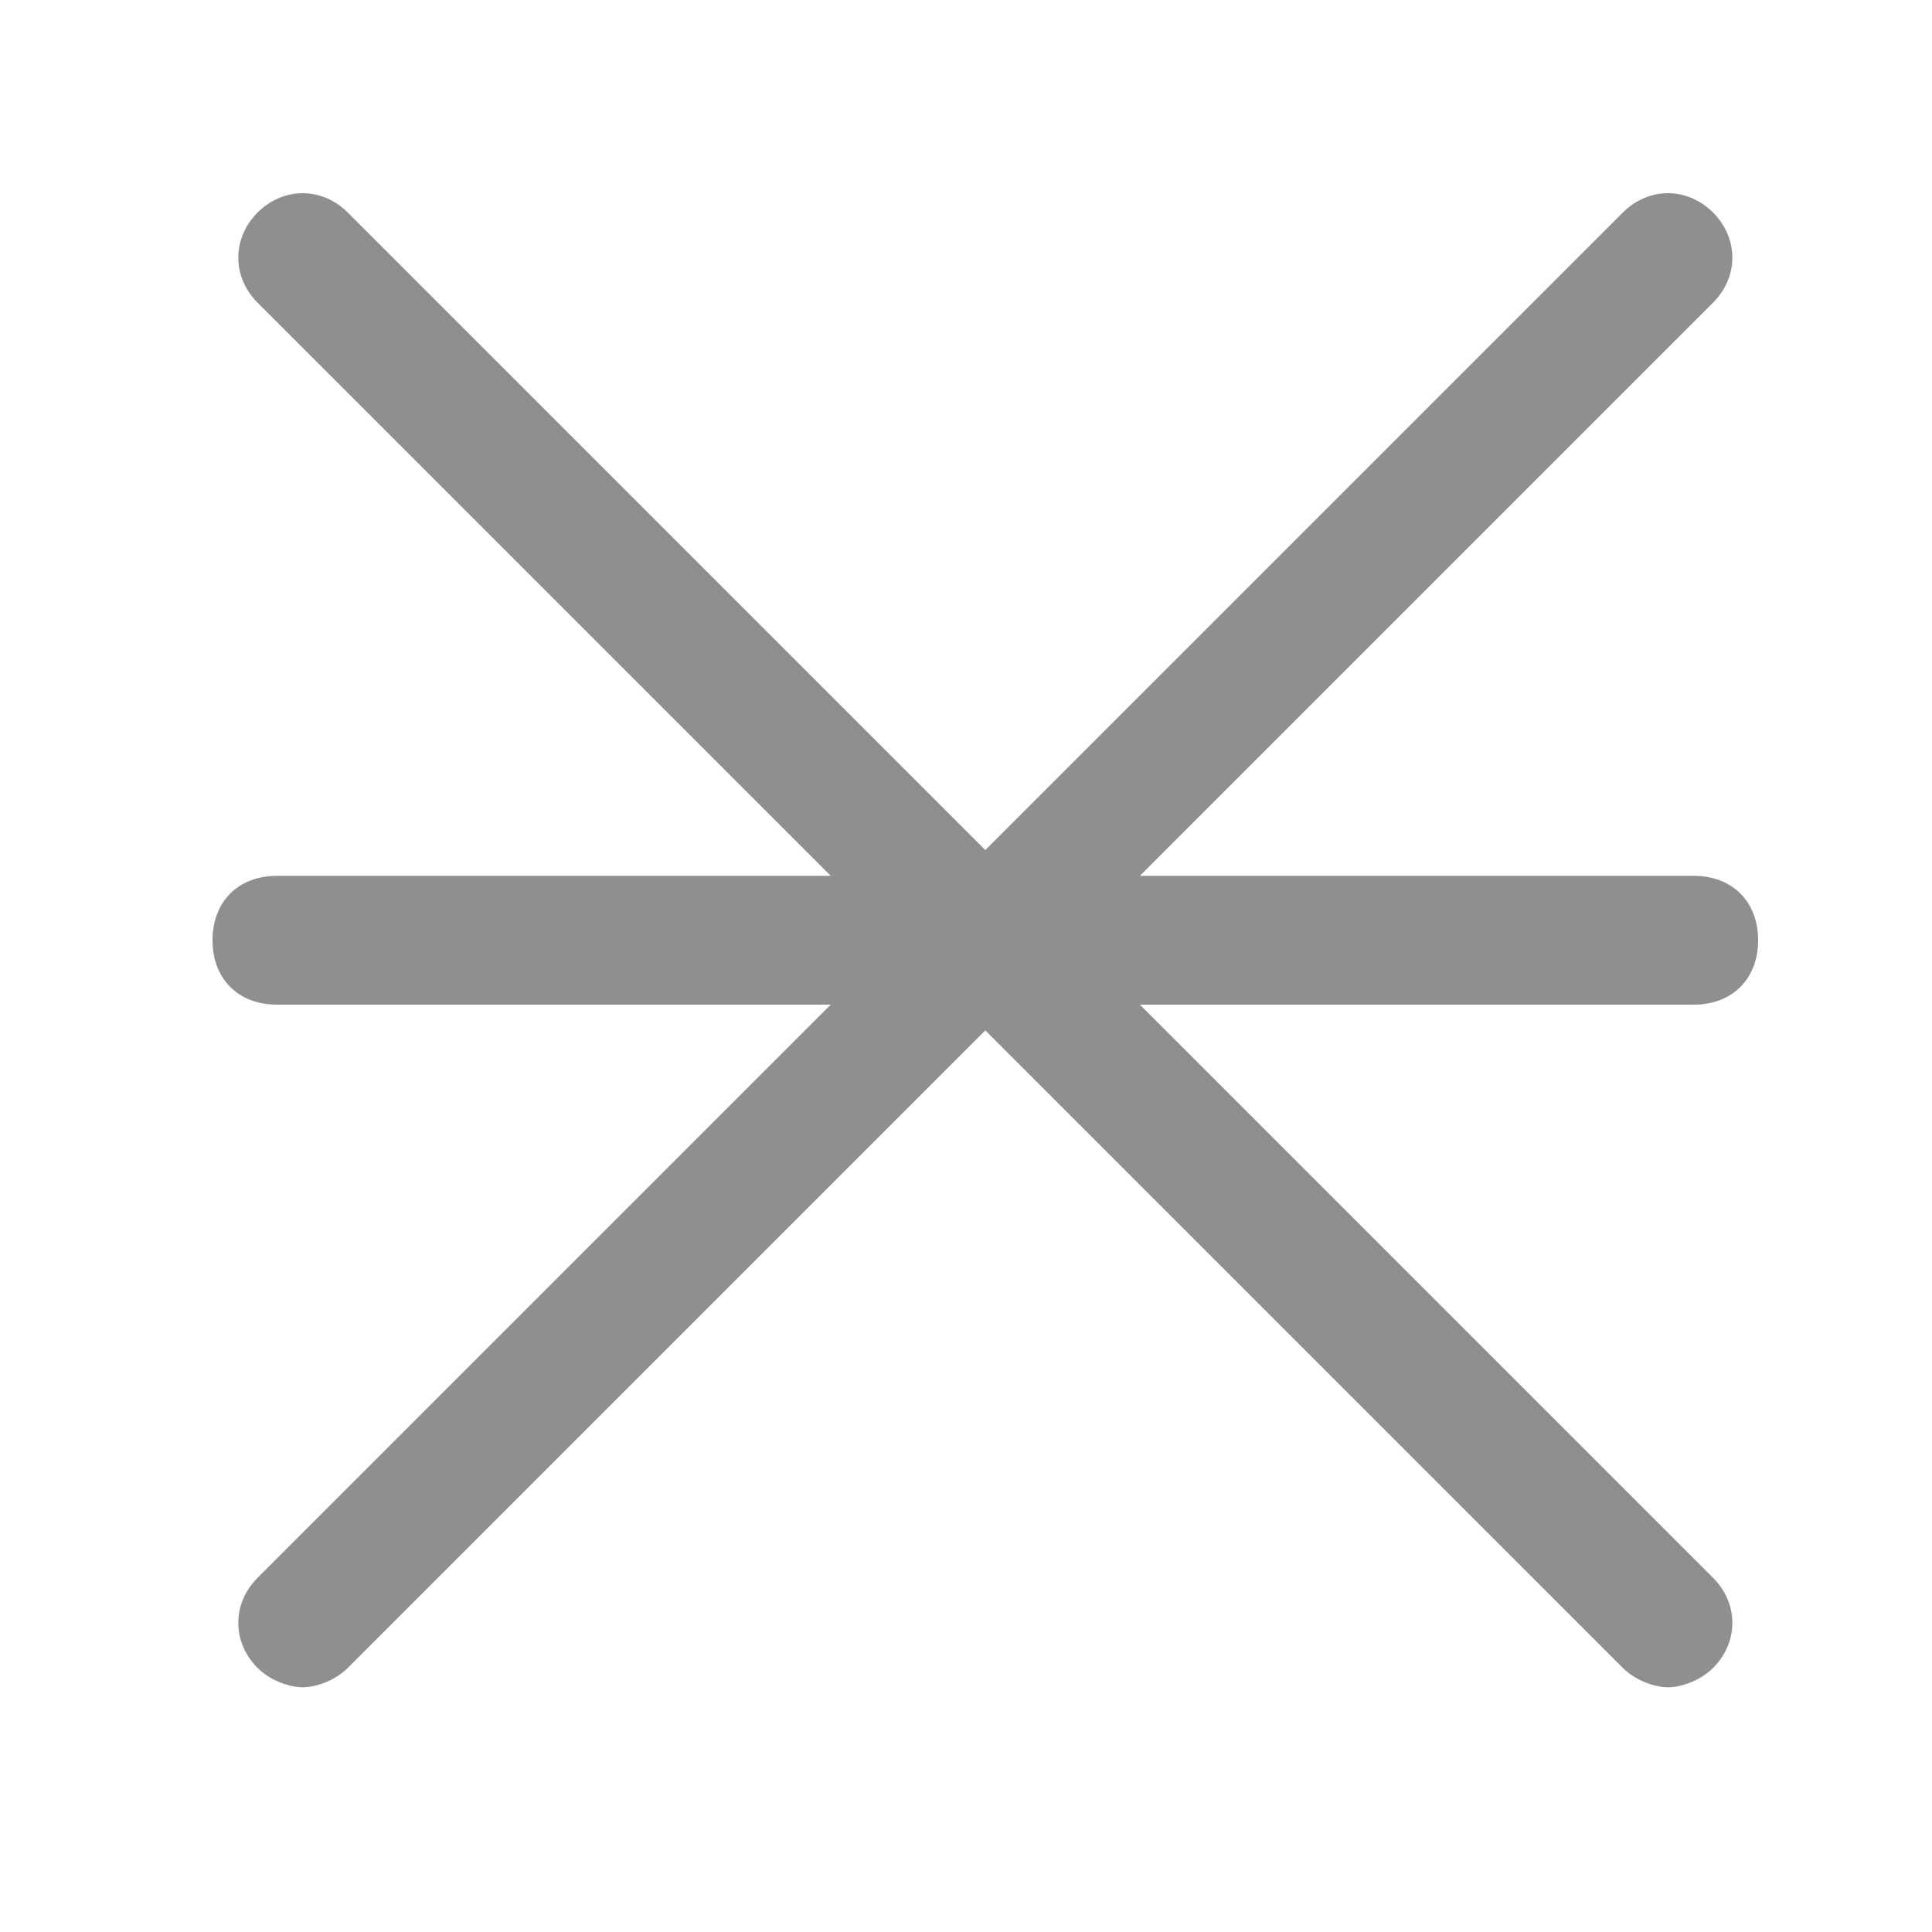
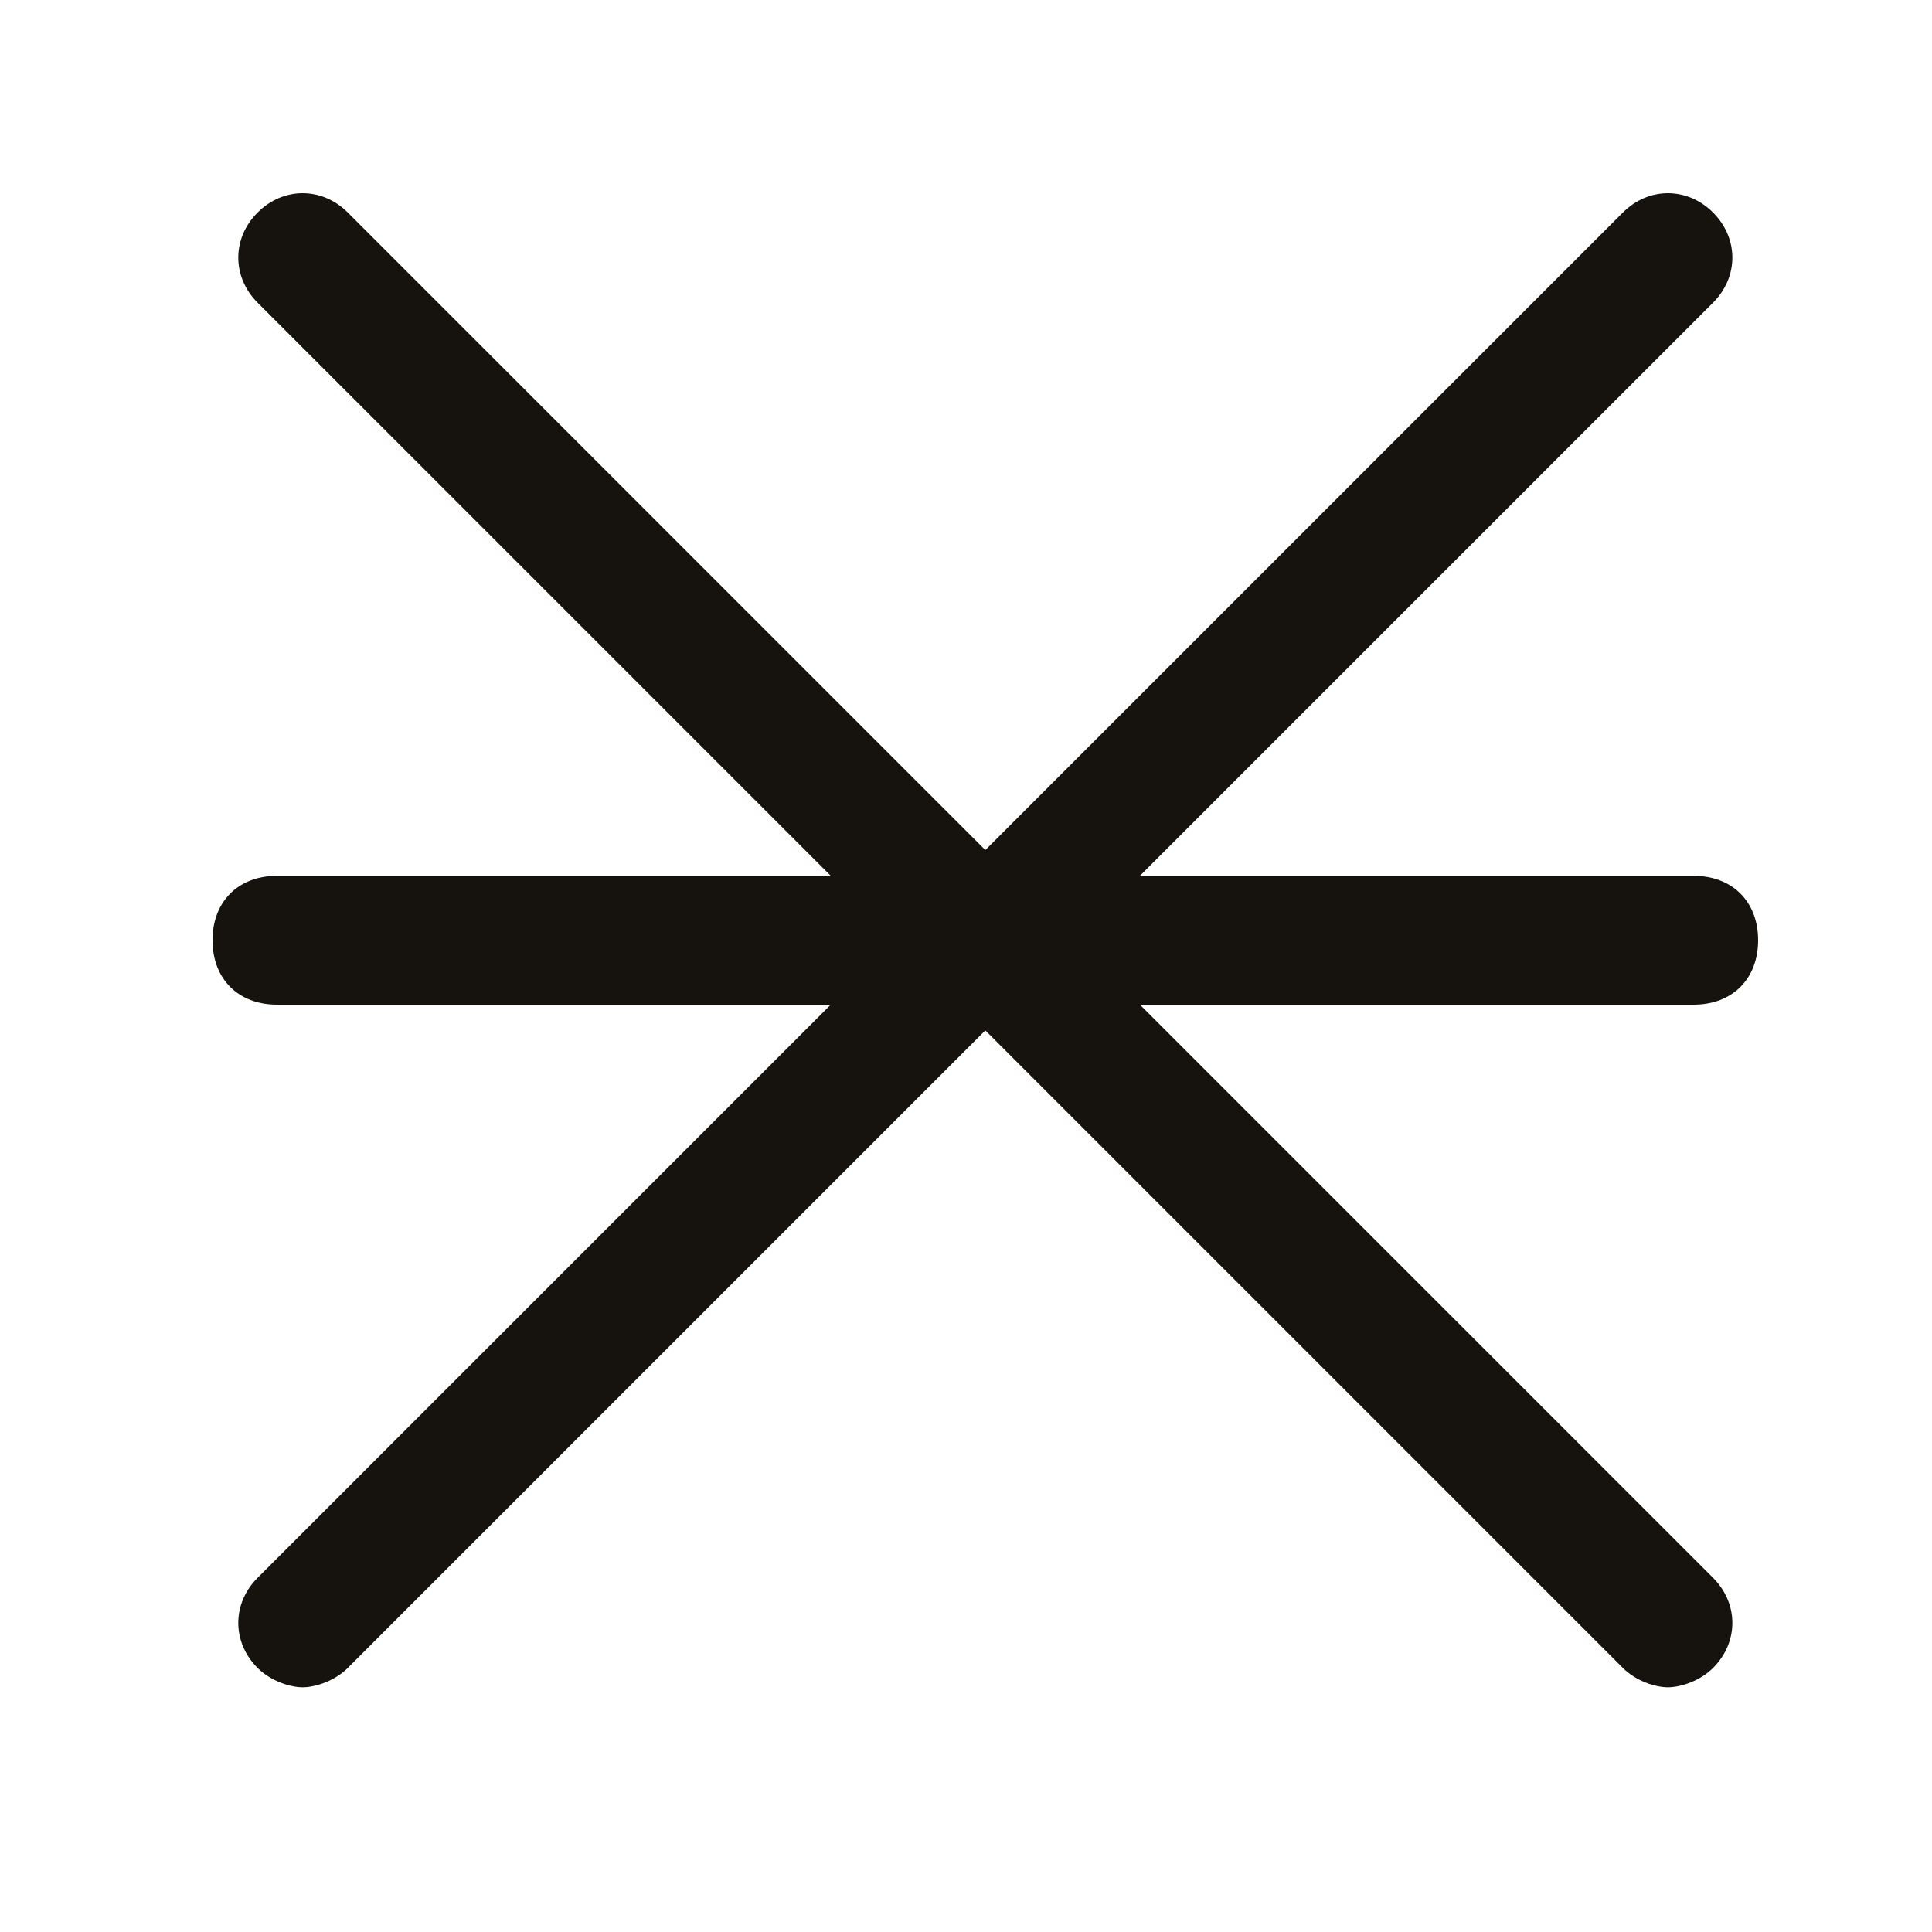
- <svg xmlns="http://www.w3.org/2000/svg" fill="#8f8f8f" enable-background="new -277 218 30 30" height="30" viewBox="-277 218 30 30" width="30">
+ <svg xmlns="http://www.w3.org/2000/svg" fill="#16130F" enable-background="new -277 218 30 30" height="30" viewBox="-277 218 30 30" width="30">
  <path d="m-249.7 232.6c0-.6-.4-1-1-1h-8.6l8.9-8.9c.4-.4.4-1 0-1.4s-1-.4-1.4 0l-9.9 9.9-9.9-9.9c-.4-.4-1-.4-1.4 0s-.4 1 0 1.4l8.9 8.9h-8.6c-.6 0-1 .4-1 1s.4 1 1 1h8.6l-8.9 8.9c-.4.4-.4 1 0 1.4.2.2.5.3.7.3s.5-.1.7-.3l9.9-9.9 9.9 9.9c.2.2.5.3.7.3s.5-.1.7-.3c.4-.4.4-1 0-1.4l-8.9-8.9h8.6c.6 0 1-.4 1-1z" />
</svg>
